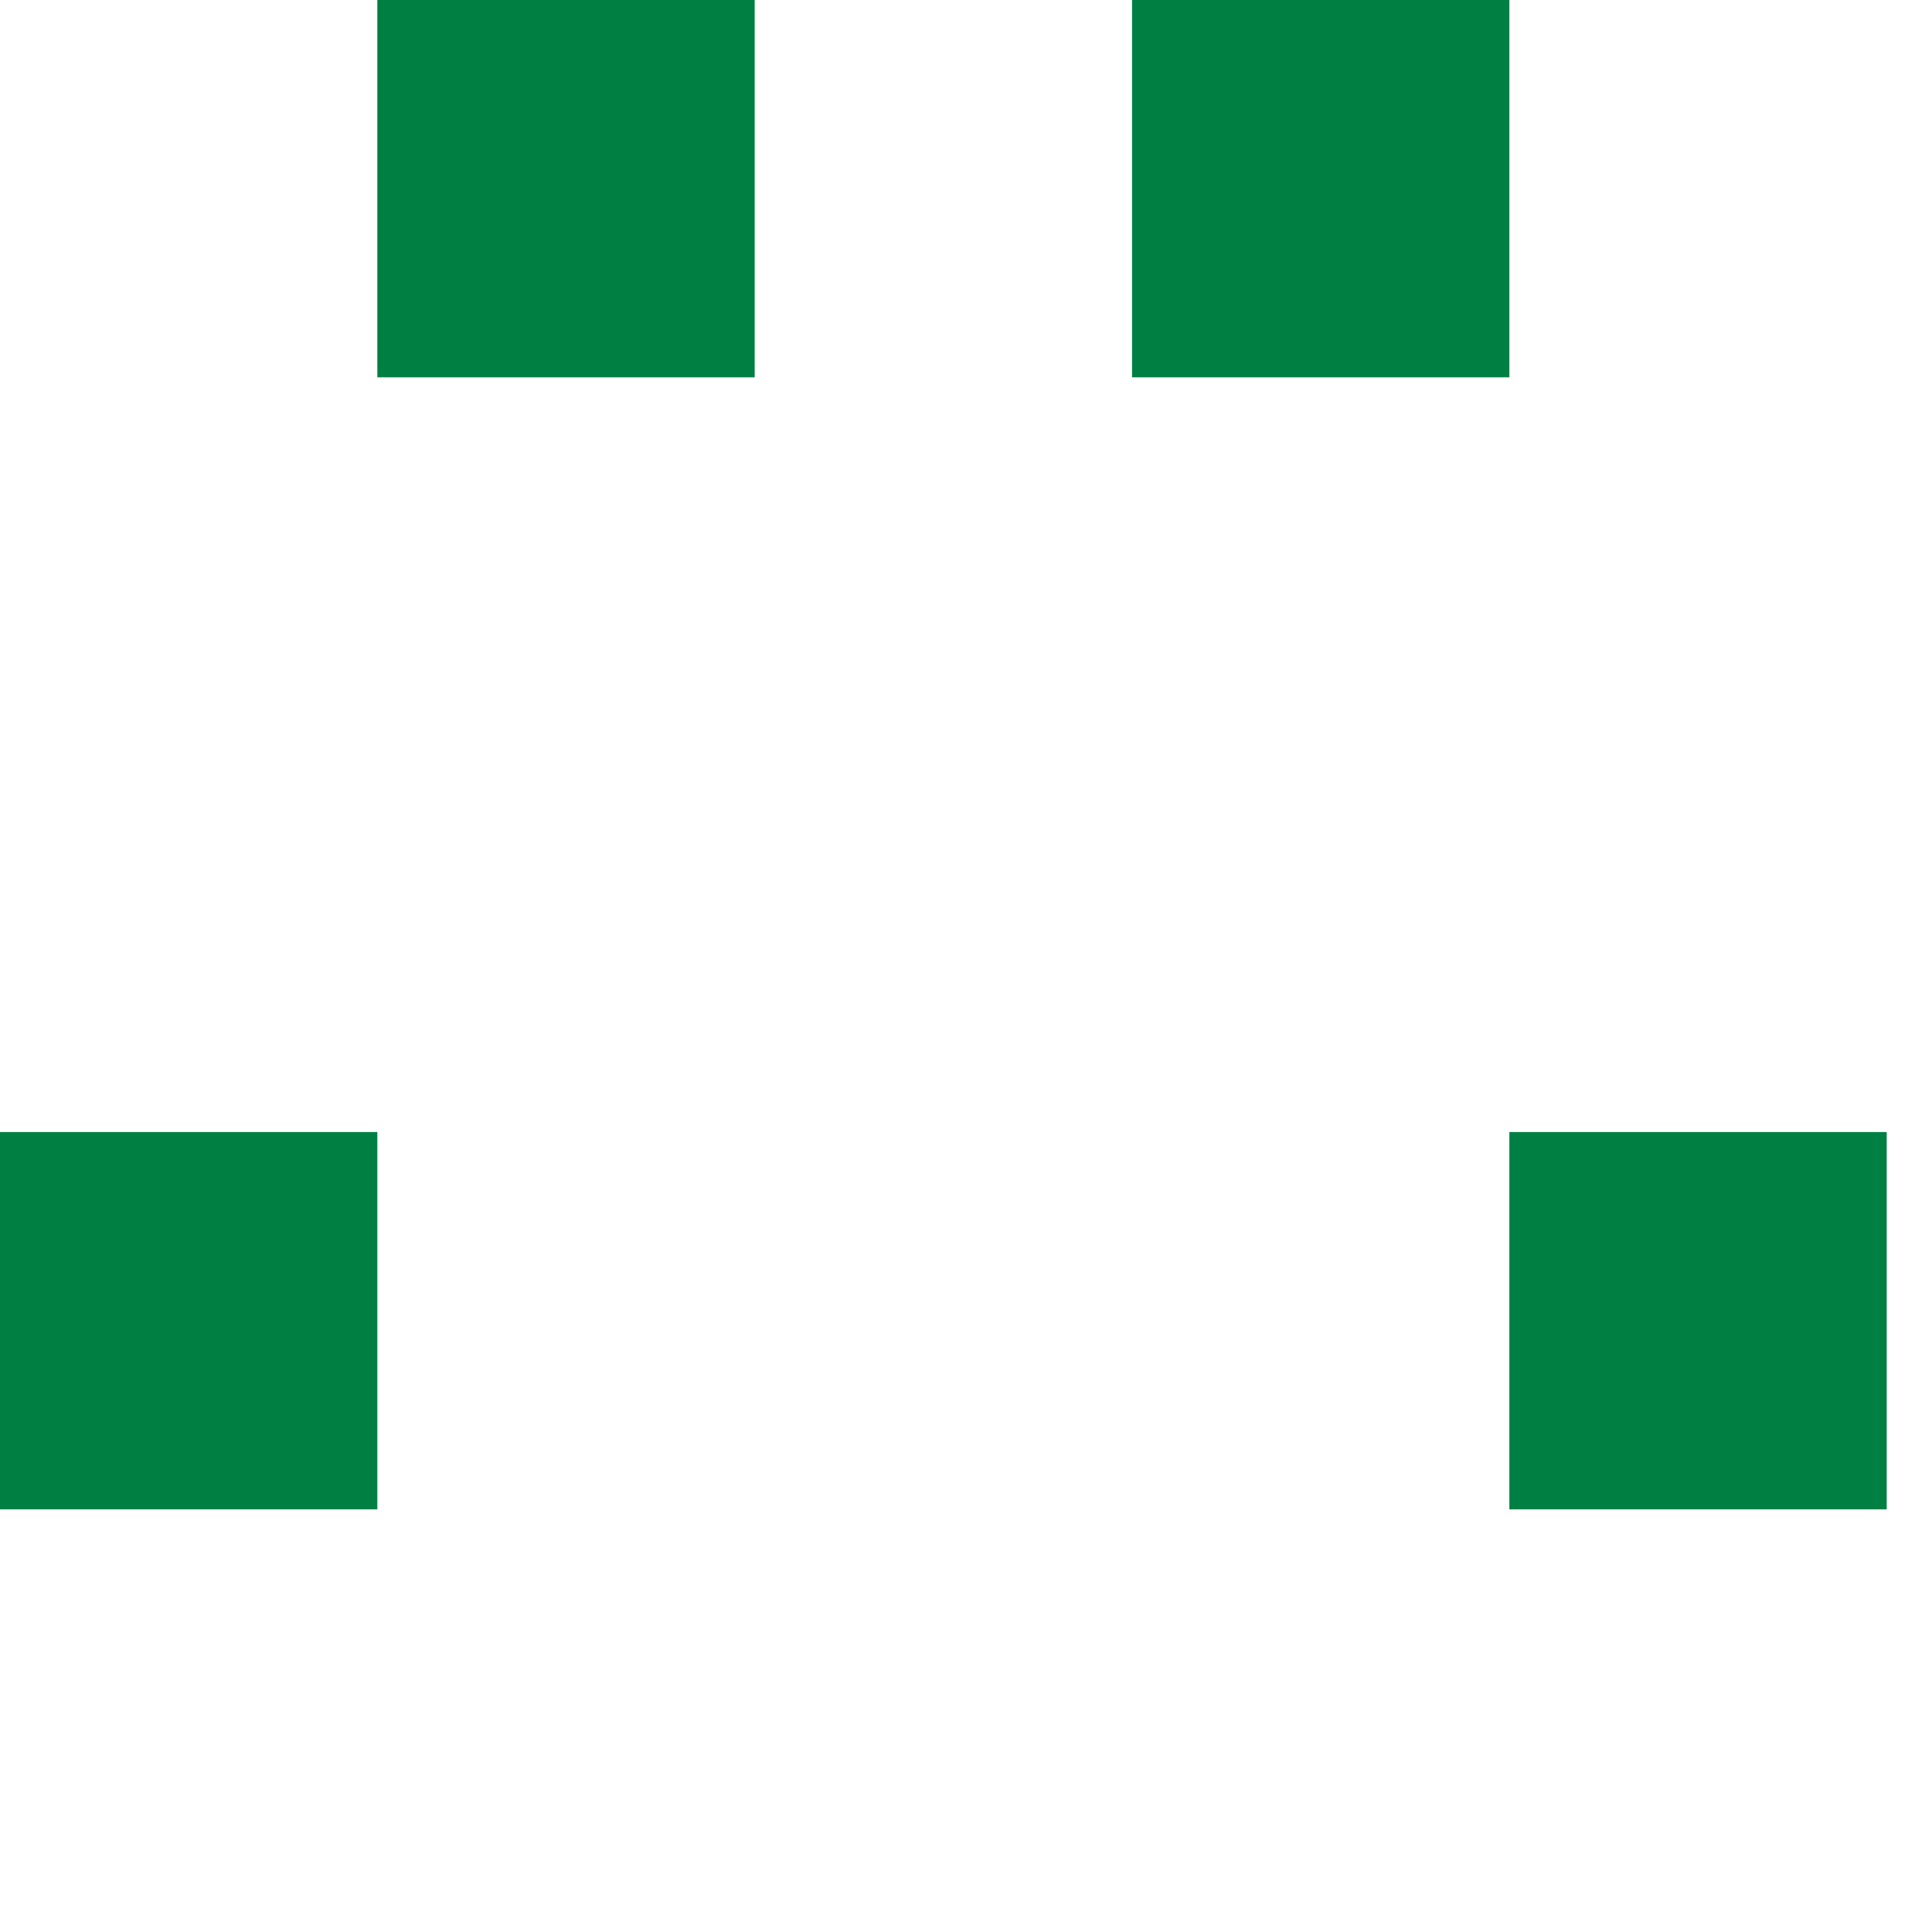
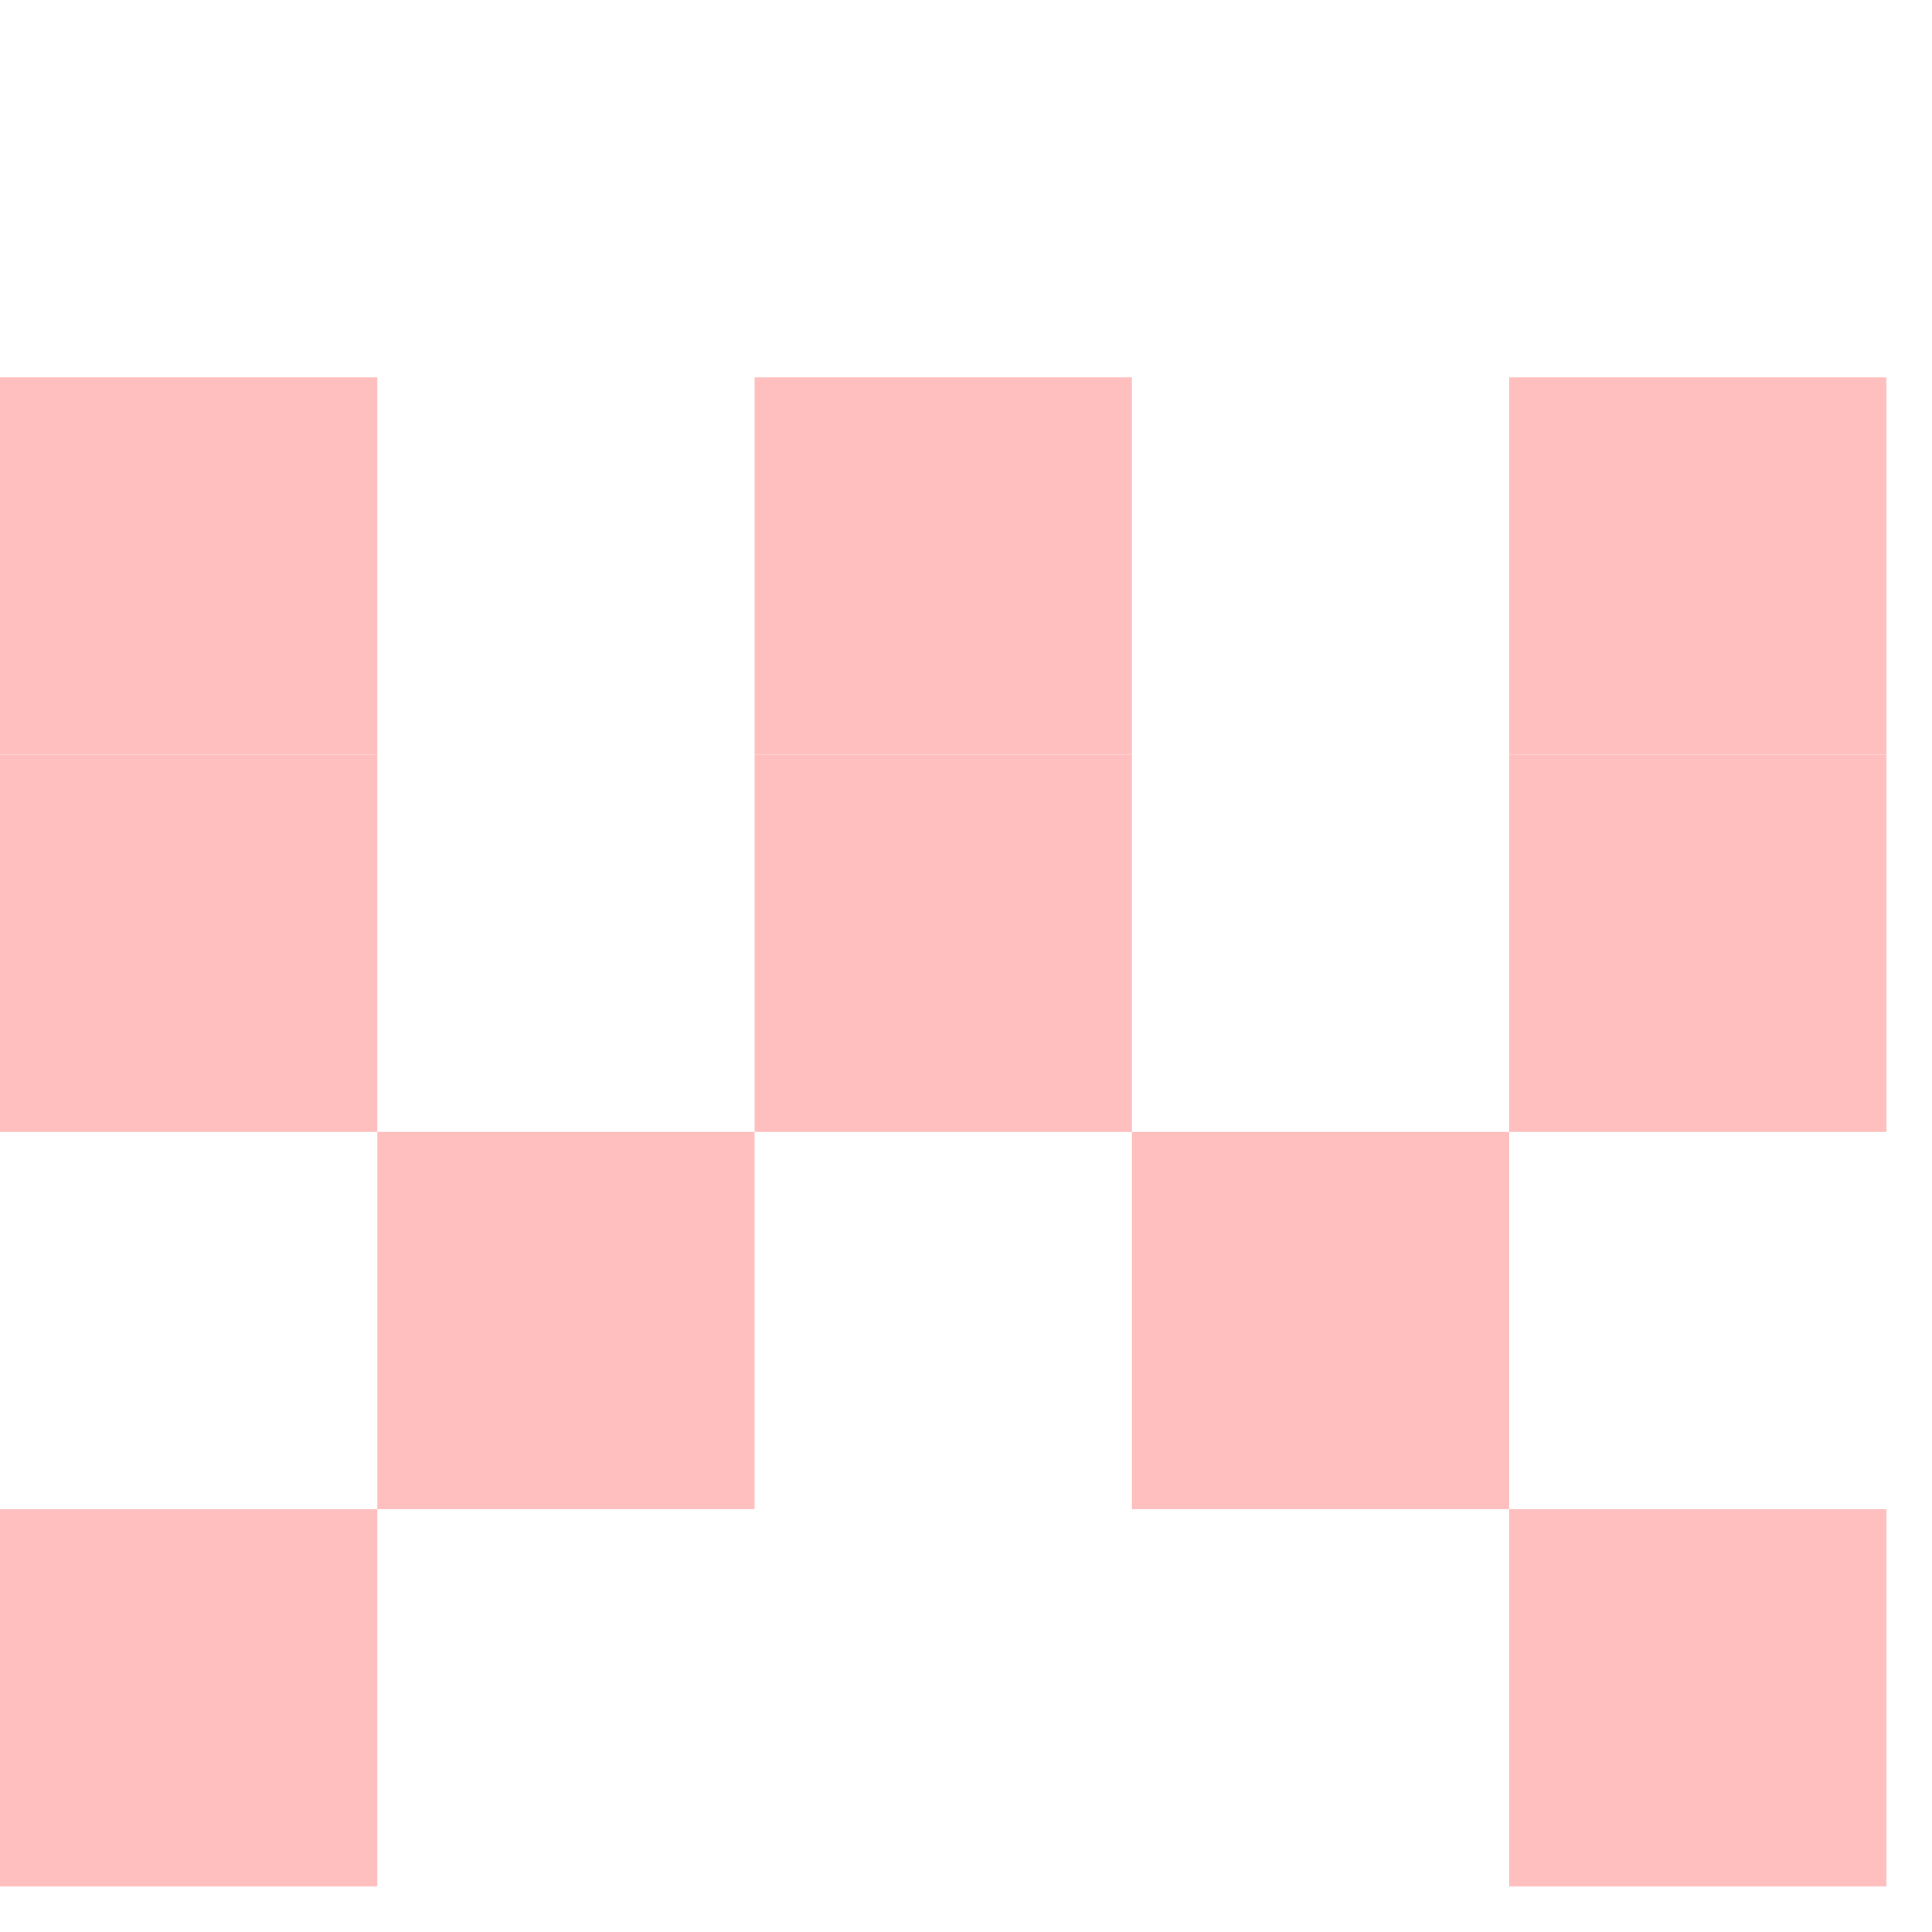
<svg xmlns="http://www.w3.org/2000/svg" id="example-identicon-94-svg" width="128" height="128" viewbox="0 0 128 128">
  <g>
    <rect x="0" y="0" width="25" height="25" fill="none" />
-     <rect x="25" y="0" width="25" height="25" fill="#007f43" />
+     <rect x="25" y="0" width="25" height="25" fill="none" />
    <rect x="50" y="0" width="25" height="25" fill="none" />
-     <rect x="75" y="0" width="25" height="25" fill="#007f43" />
+     <rect x="75" y="0" width="25" height="25" fill="none" />
    <rect x="100" y="0" width="25" height="25" fill="none" />
-     <rect x="0" y="25" width="25" height="25" fill="none" />
+     <rect x="0" y="25" width="25" height="25" fill="#ffbfbf" />
    <rect x="25" y="25" width="25" height="25" fill="none" />
-     <rect x="50" y="25" width="25" height="25" fill="none" />
+     <rect x="50" y="25" width="25" height="25" fill="#ffbfbf" />
    <rect x="75" y="25" width="25" height="25" fill="none" />
-     <rect x="100" y="25" width="25" height="25" fill="none" />
-     <rect x="0" y="50" width="25" height="25" fill="none" />
+     <rect x="100" y="25" width="25" height="25" fill="#ffbfbf" />
+     <rect x="0" y="50" width="25" height="25" fill="#ffbfbf" />
    <rect x="25" y="50" width="25" height="25" fill="none" />
-     <rect x="50" y="50" width="25" height="25" fill="none" />
+     <rect x="50" y="50" width="25" height="25" fill="#ffbfbf" />
    <rect x="75" y="50" width="25" height="25" fill="none" />
-     <rect x="100" y="50" width="25" height="25" fill="none" />
-     <rect x="0" y="75" width="25" height="25" fill="#007f43" />
-     <rect x="25" y="75" width="25" height="25" fill="none" />
+     <rect x="100" y="50" width="25" height="25" fill="#ffbfbf" />
+     <rect x="0" y="75" width="25" height="25" fill="none" />
+     <rect x="25" y="75" width="25" height="25" fill="#ffbfbf" />
    <rect x="50" y="75" width="25" height="25" fill="none" />
-     <rect x="75" y="75" width="25" height="25" fill="none" />
-     <rect x="100" y="75" width="25" height="25" fill="#007f43" />
-     <rect x="0" y="100" width="25" height="25" fill="none" />
+     <rect x="75" y="75" width="25" height="25" fill="#ffbfbf" />
+     <rect x="100" y="75" width="25" height="25" fill="none" />
+     <rect x="0" y="100" width="25" height="25" fill="#ffbfbf" />
    <rect x="25" y="100" width="25" height="25" fill="none" />
    <rect x="50" y="100" width="25" height="25" fill="none" />
    <rect x="75" y="100" width="25" height="25" fill="none" />
-     <rect x="100" y="100" width="25" height="25" fill="none" />
+     <rect x="100" y="100" width="25" height="25" fill="#ffbfbf" />
  </g>
</svg>
